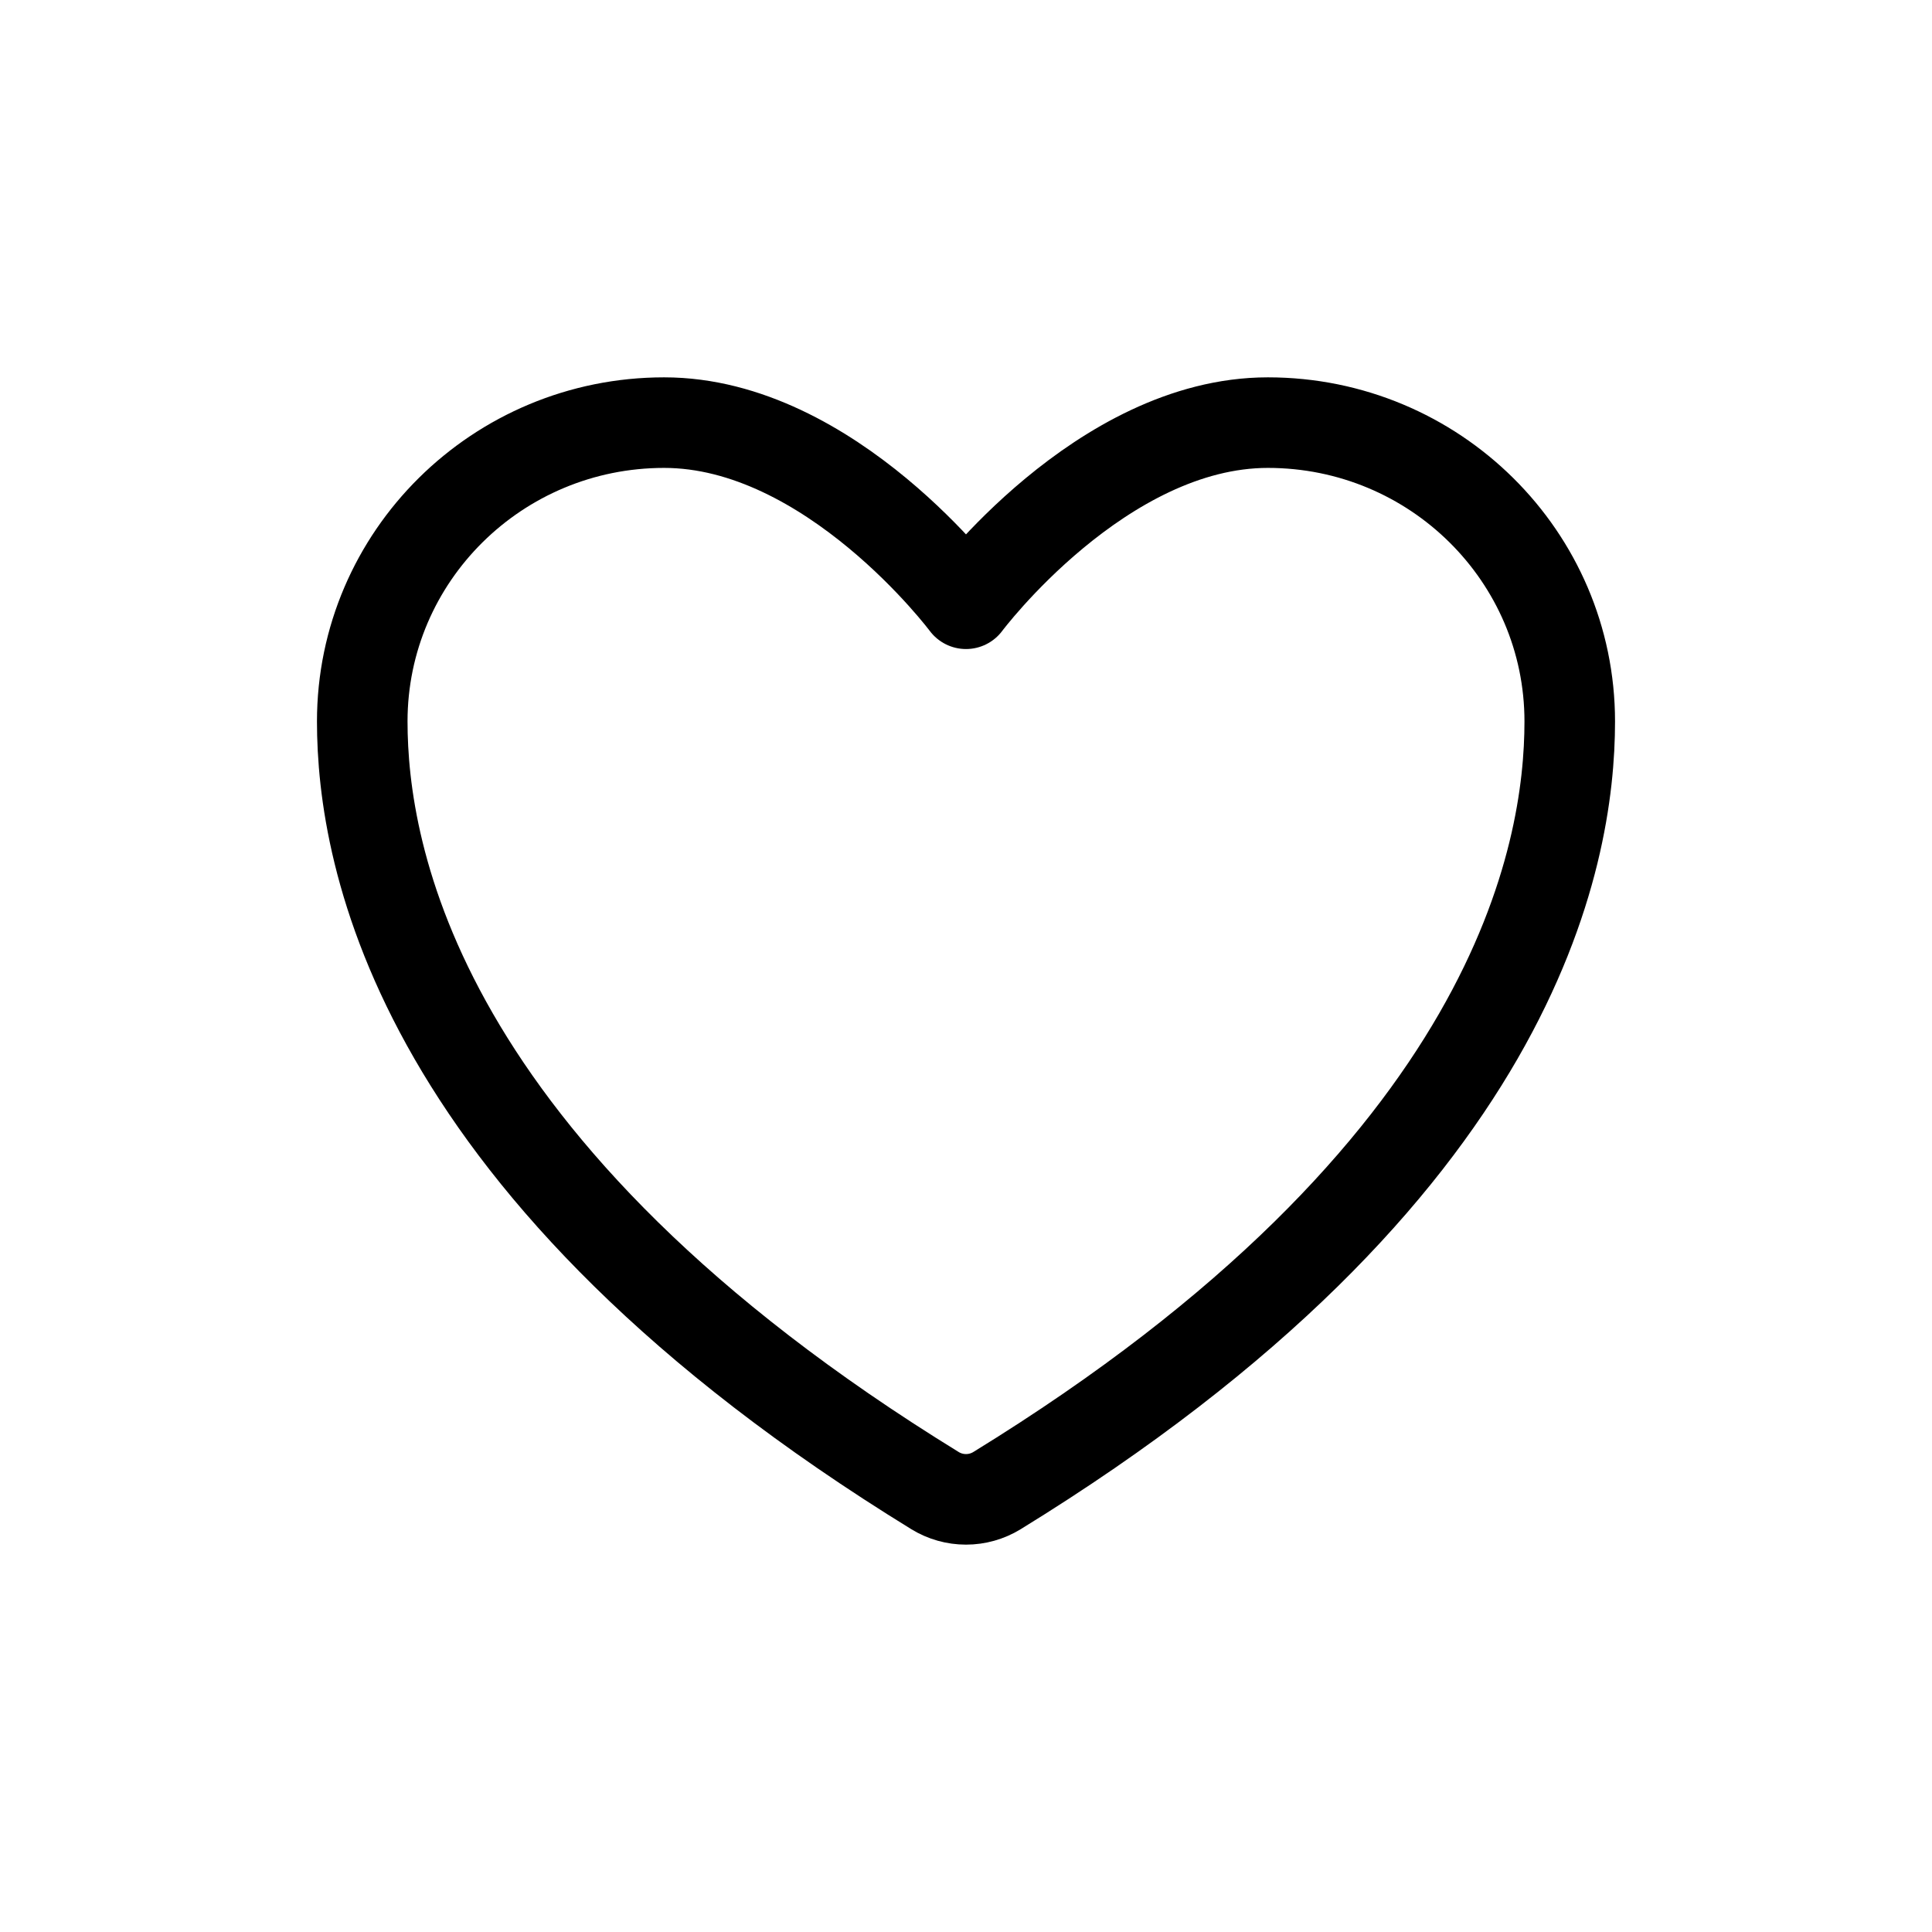
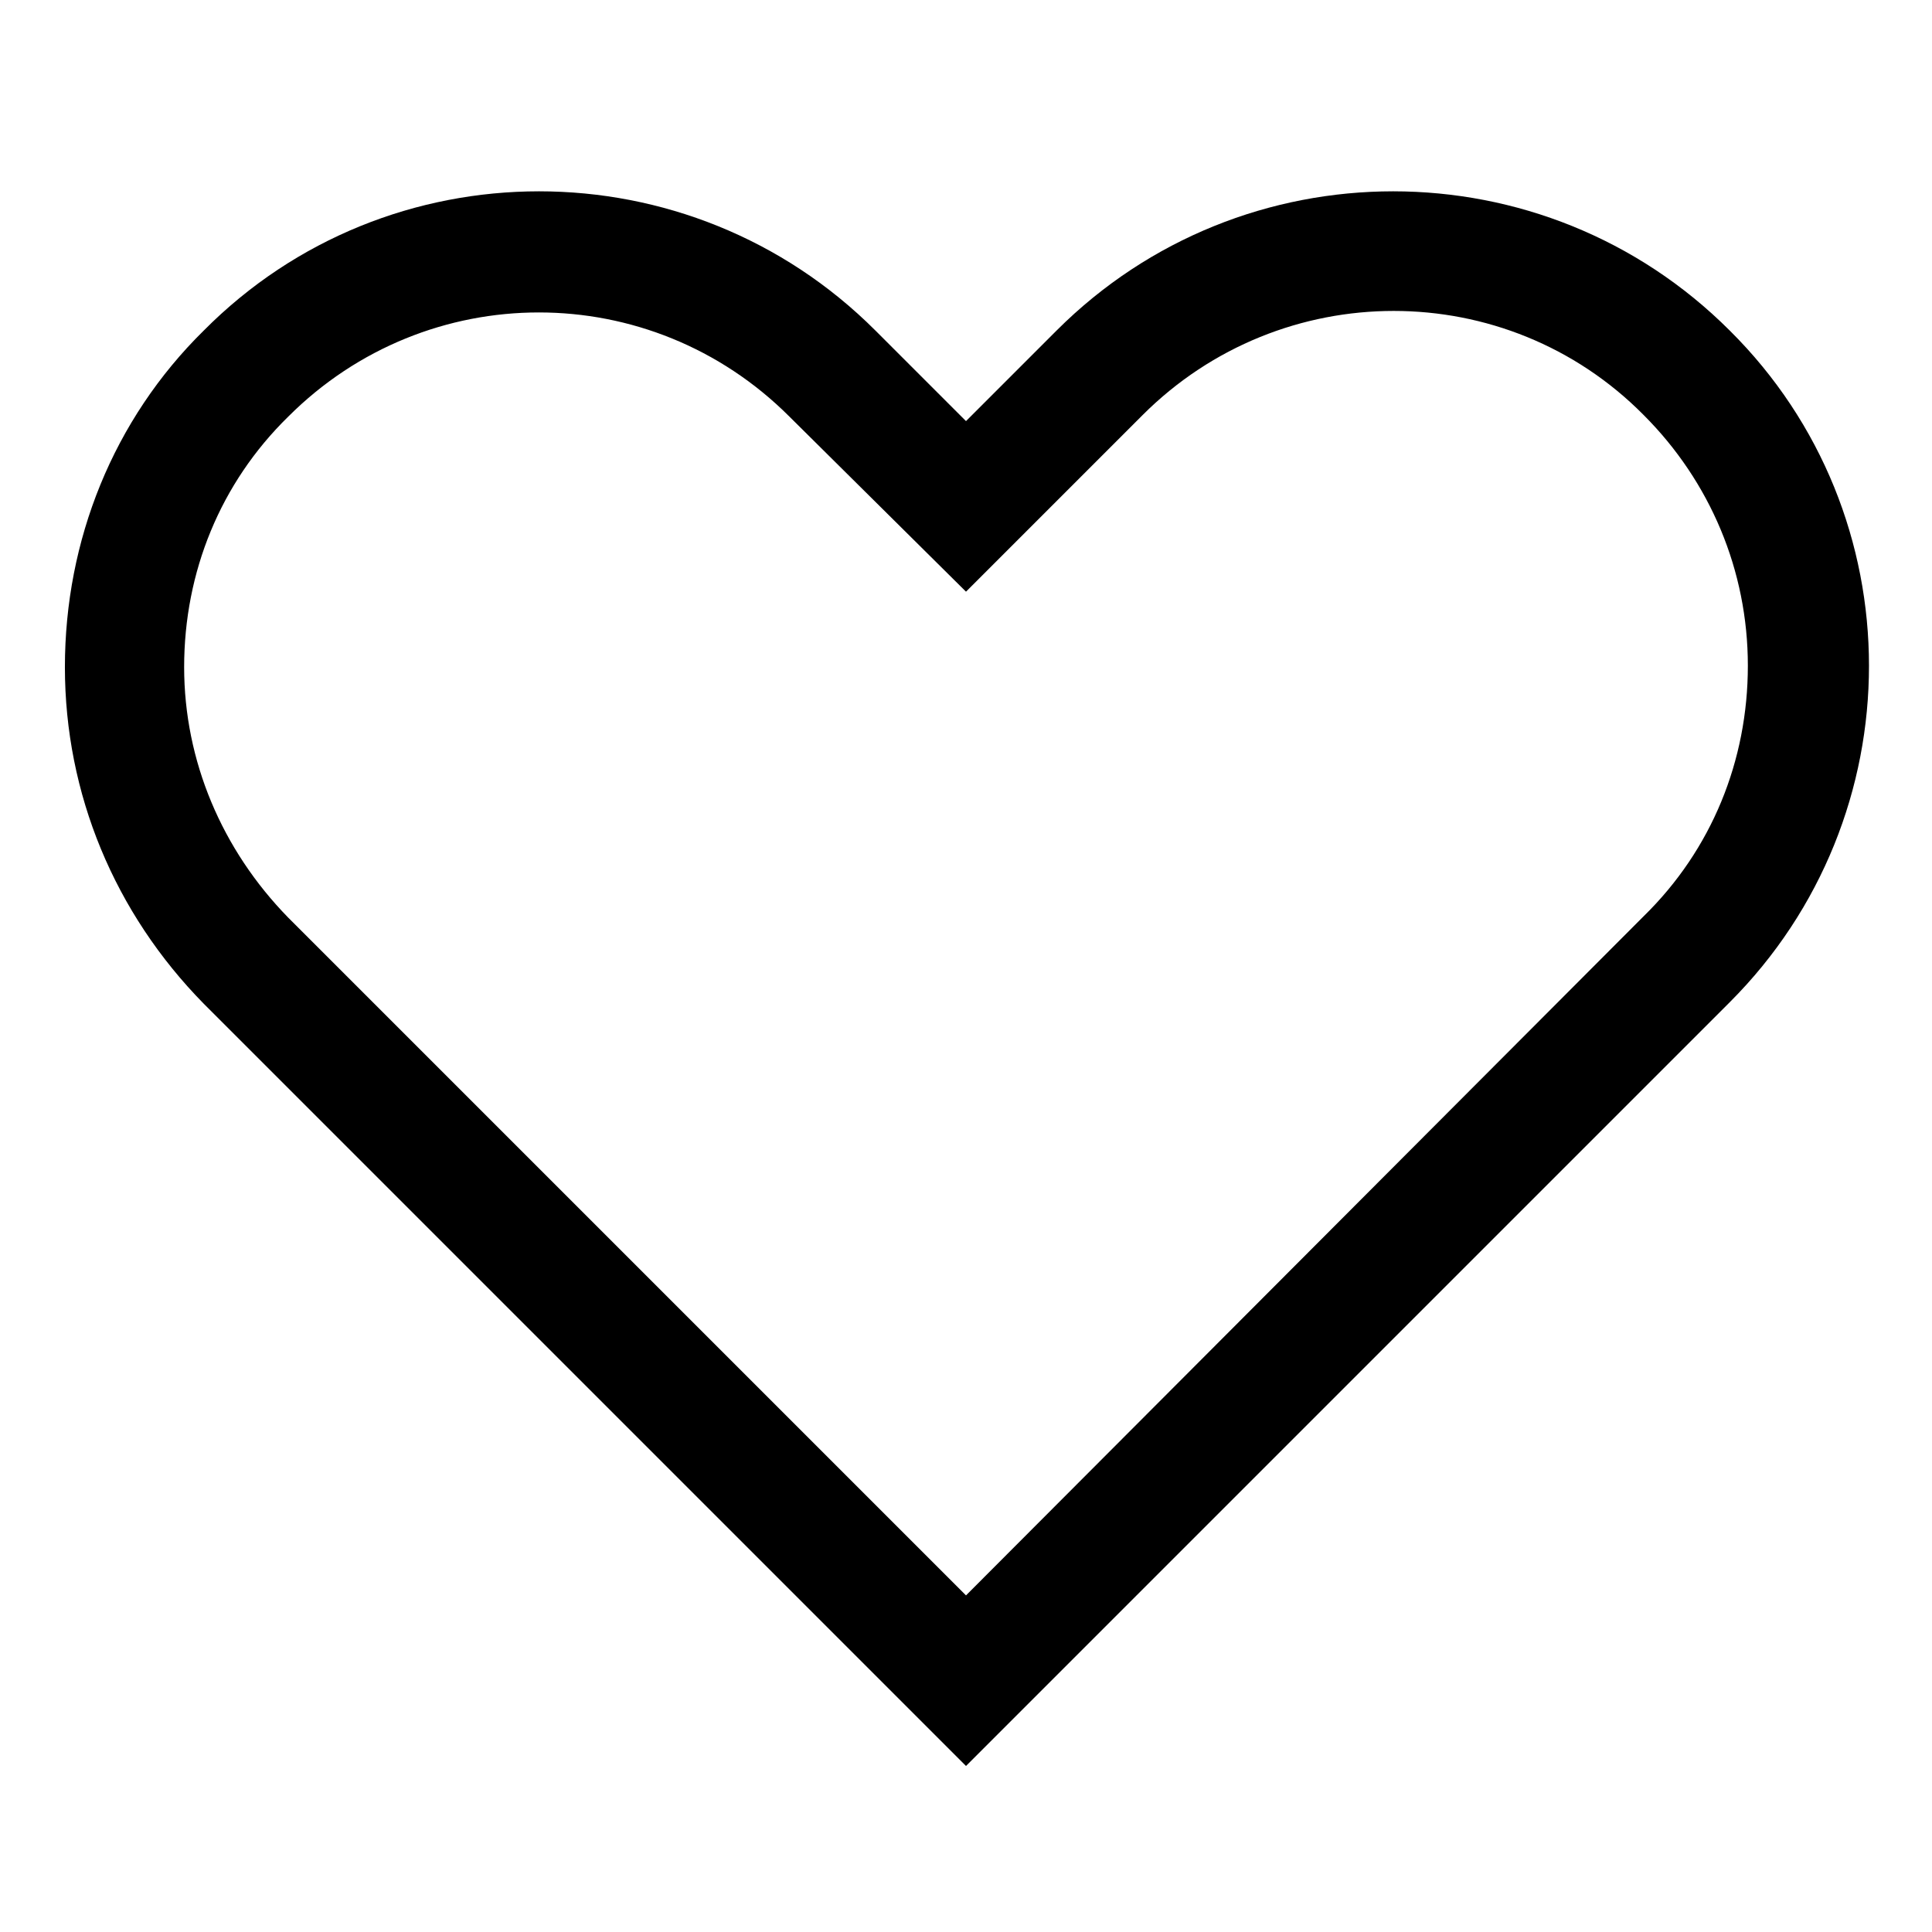
- <svg xmlns="http://www.w3.org/2000/svg" width="32" height="32" viewBox="0 0 32 32" fill="none">
-   <path d="M11 7C8.239 7 6 9.216 6 11.95C6 14.157 6.875 19.395 15.488 24.69C15.642 24.784 15.819 24.834 16 24.834C16.181 24.834 16.358 24.784 16.512 24.69C25.125 19.395 26 14.157 26 11.95C26 9.216 23.761 7 21 7C18.239 7 16 10 16 10C16 10 13.761 7 11 7Z" stroke="black" stroke-width="1.5" stroke-linecap="round" stroke-linejoin="round" />
+ <svg xmlns="http://www.w3.org/2000/svg" id="Layer_1" style="enable-background:new 0 0 128 128;" version="1.1" viewBox="0 0 128 128" xml:space="preserve">
+   <g>
+     <path d="M114.6,66.4c12.3-12.3,12.3-32.3,0-44.5h0C102.3,9.6,82.3,9.6,70,21.9l-6,6l-6-6c-12.3-12.3-32.3-12.3-44.5,0   c-6,5.9-9.2,13.9-9.2,22.3s3.3,16.3,9.2,22.3L64,117L114.6,66.4z M12.2,44.2c0-6.3,2.4-12.2,6.9-16.6c4.6-4.6,10.6-6.9,16.6-6.9   s12,2.3,16.6,6.9L64,39.2l11.7-11.7c9.2-9.2,24.1-9.2,33.2,0c4.4,4.4,6.9,10.3,6.9,16.6s-2.4,12.2-6.9,16.6L64,105.7L19.1,60.8   C14.7,56.3,12.2,50.4,12.2,44.2z" />
+   </g>
</svg>
